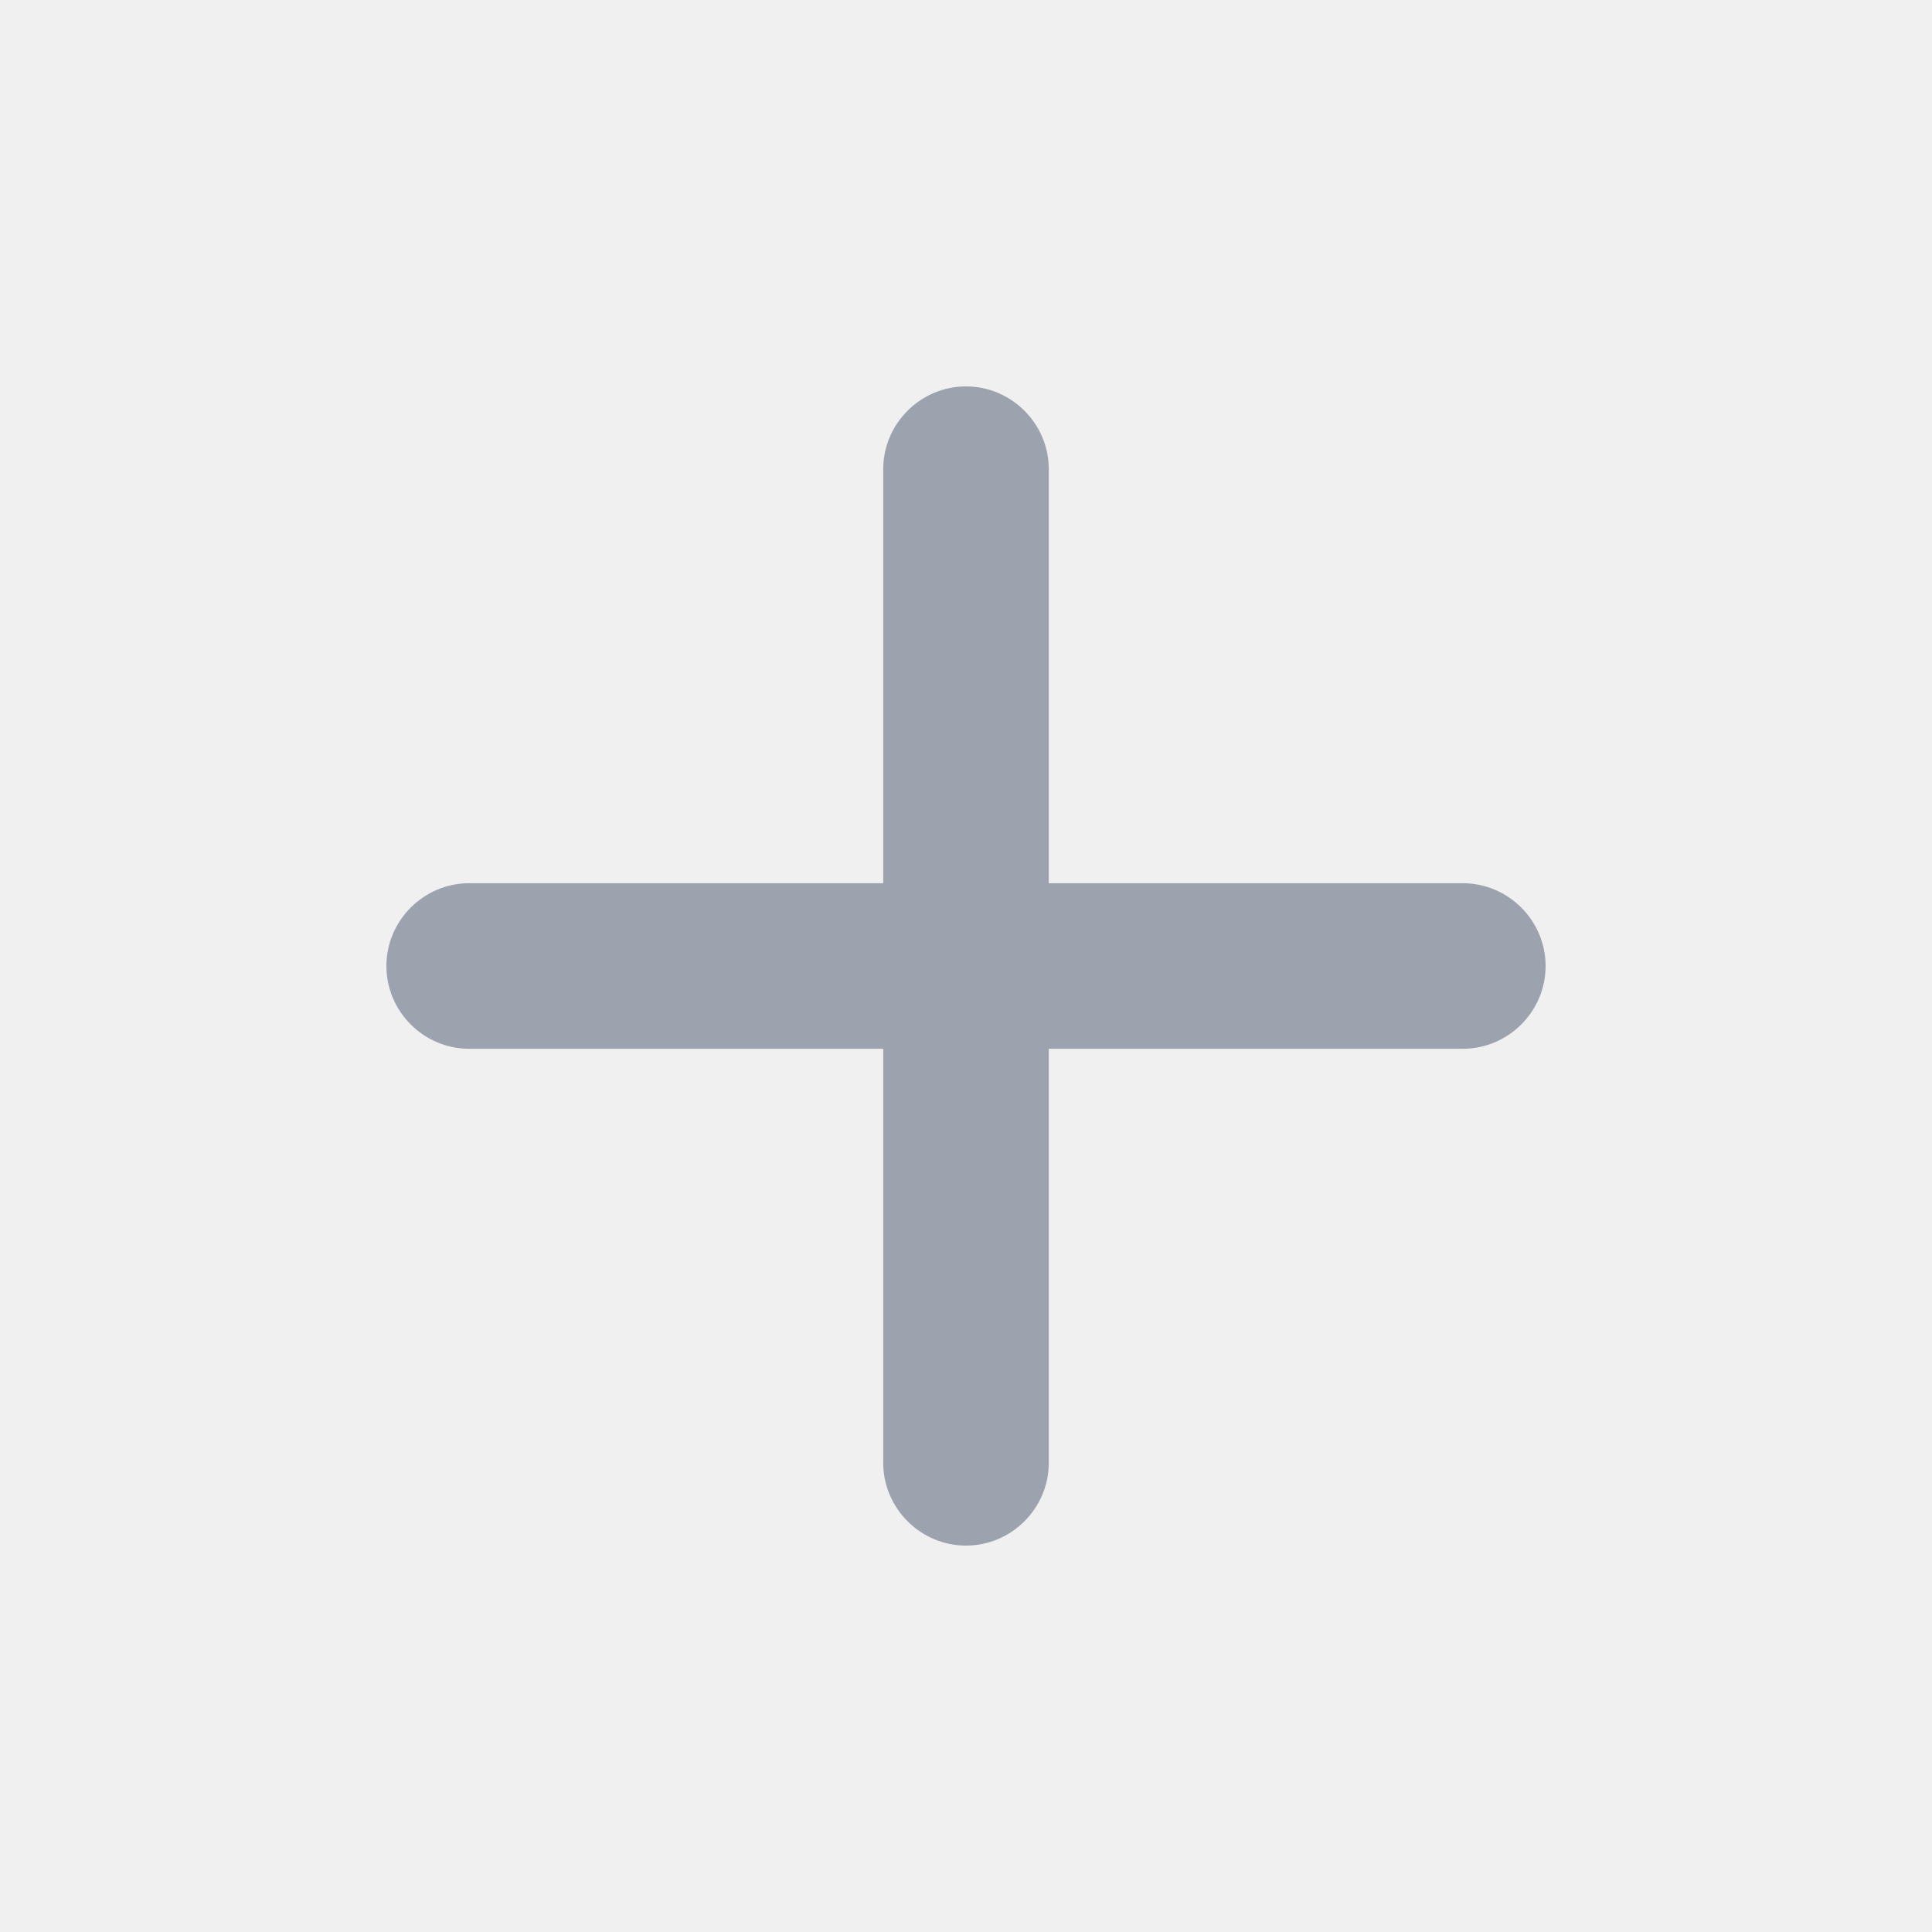
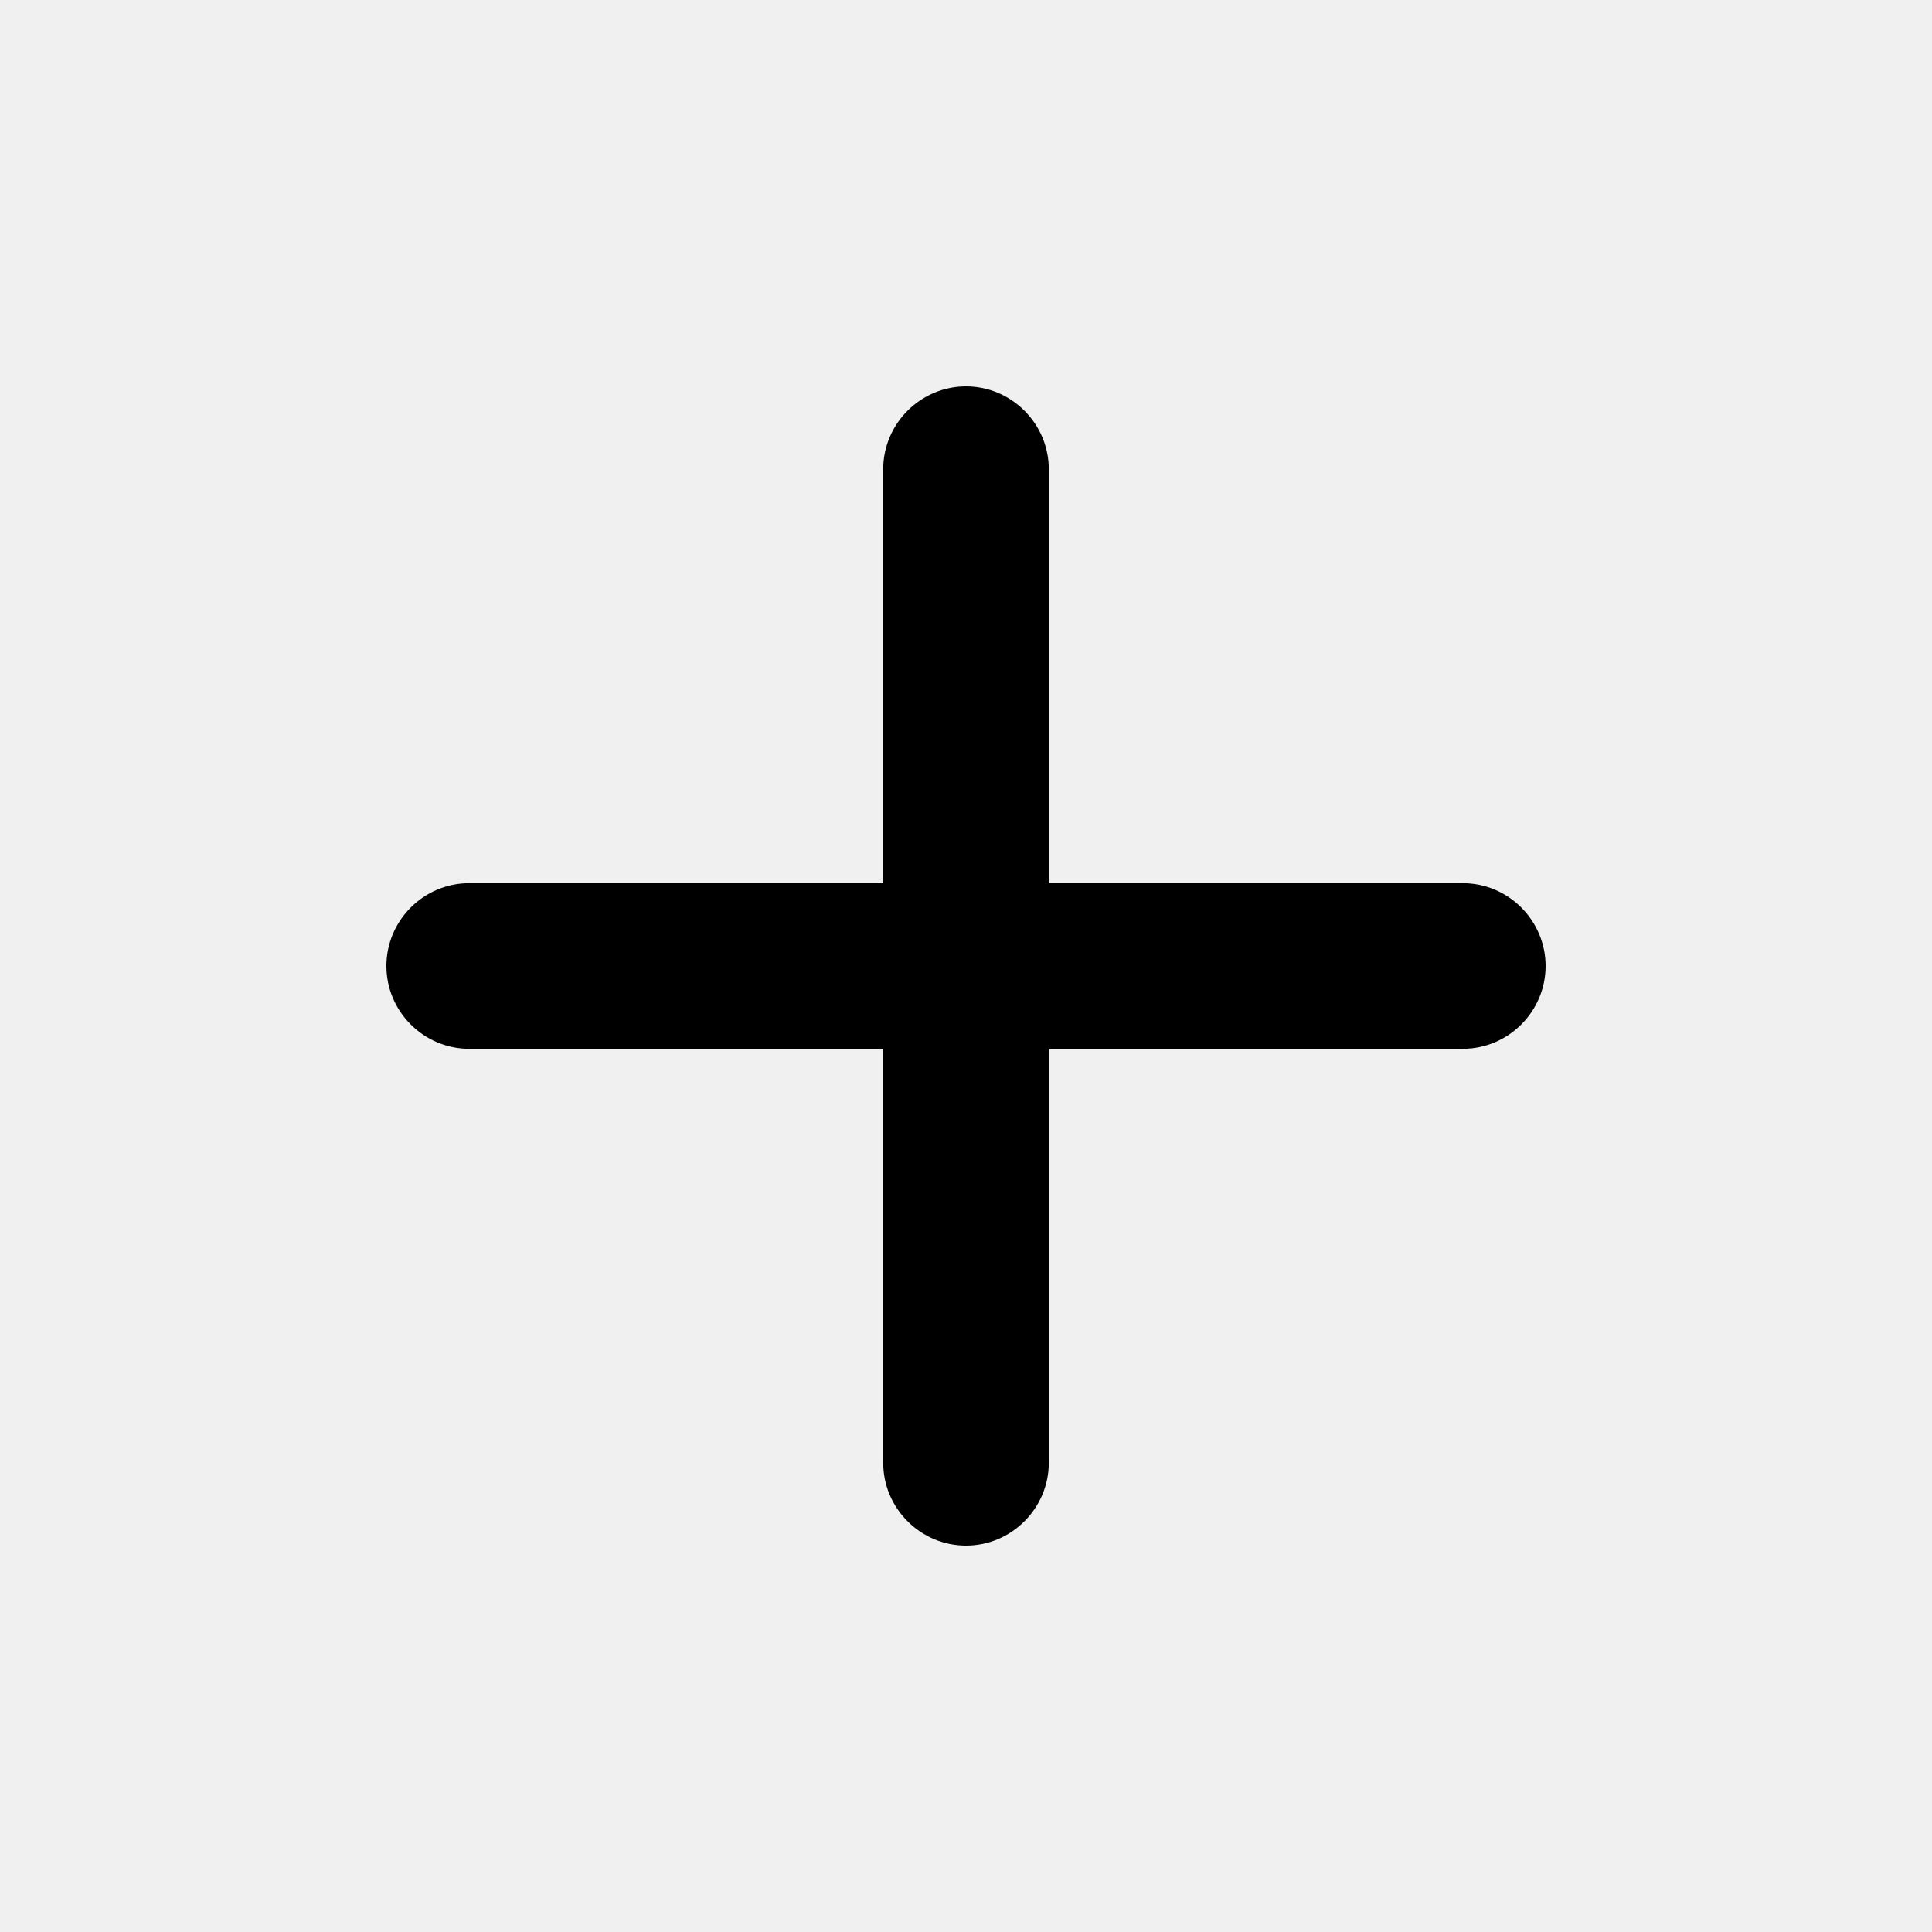
<svg xmlns="http://www.w3.org/2000/svg" width="20" height="20" viewBox="0 0 20 20" fill="currentColor">
  <g clip-path="url(#clip0_378_5215)">
-     <path d="M15.143 10.857H10.857V15.143C10.857 15.614 10.471 16 10 16C9.529 16 9.143 15.614 9.143 15.143V10.857H4.857C4.386 10.857 4 10.471 4 10C4 9.529 4.386 9.143 4.857 9.143H9.143V4.857C9.143 4.386 9.529 4 10 4C10.471 4 10.857 4.386 10.857 4.857V9.143H15.143C15.614 9.143 16 9.529 16 10C16 10.471 15.614 10.857 15.143 10.857Z" fill="#9CA3AF" style="fill:#9CA3AF;fill:color(display-p3 0.612 0.639 0.686);fill-opacity:1;" />
+     <path d="M15.143 10.857H10.857V15.143C10.857 15.614 10.471 16 10 16C9.529 16 9.143 15.614 9.143 15.143V10.857H4.857C4.386 10.857 4 10.471 4 10C4 9.529 4.386 9.143 4.857 9.143H9.143V4.857C9.143 4.386 9.529 4 10 4C10.471 4 10.857 4.386 10.857 4.857V9.143H15.143C15.614 9.143 16 9.529 16 10C16 10.471 15.614 10.857 15.143 10.857Z" />
  </g>
  <defs>
    <clipPath id="clip0_378_5215">
      <rect width="20" height="20" fill="white" style="fill:white;fill-opacity:1;" />
    </clipPath>
  </defs>
</svg>
